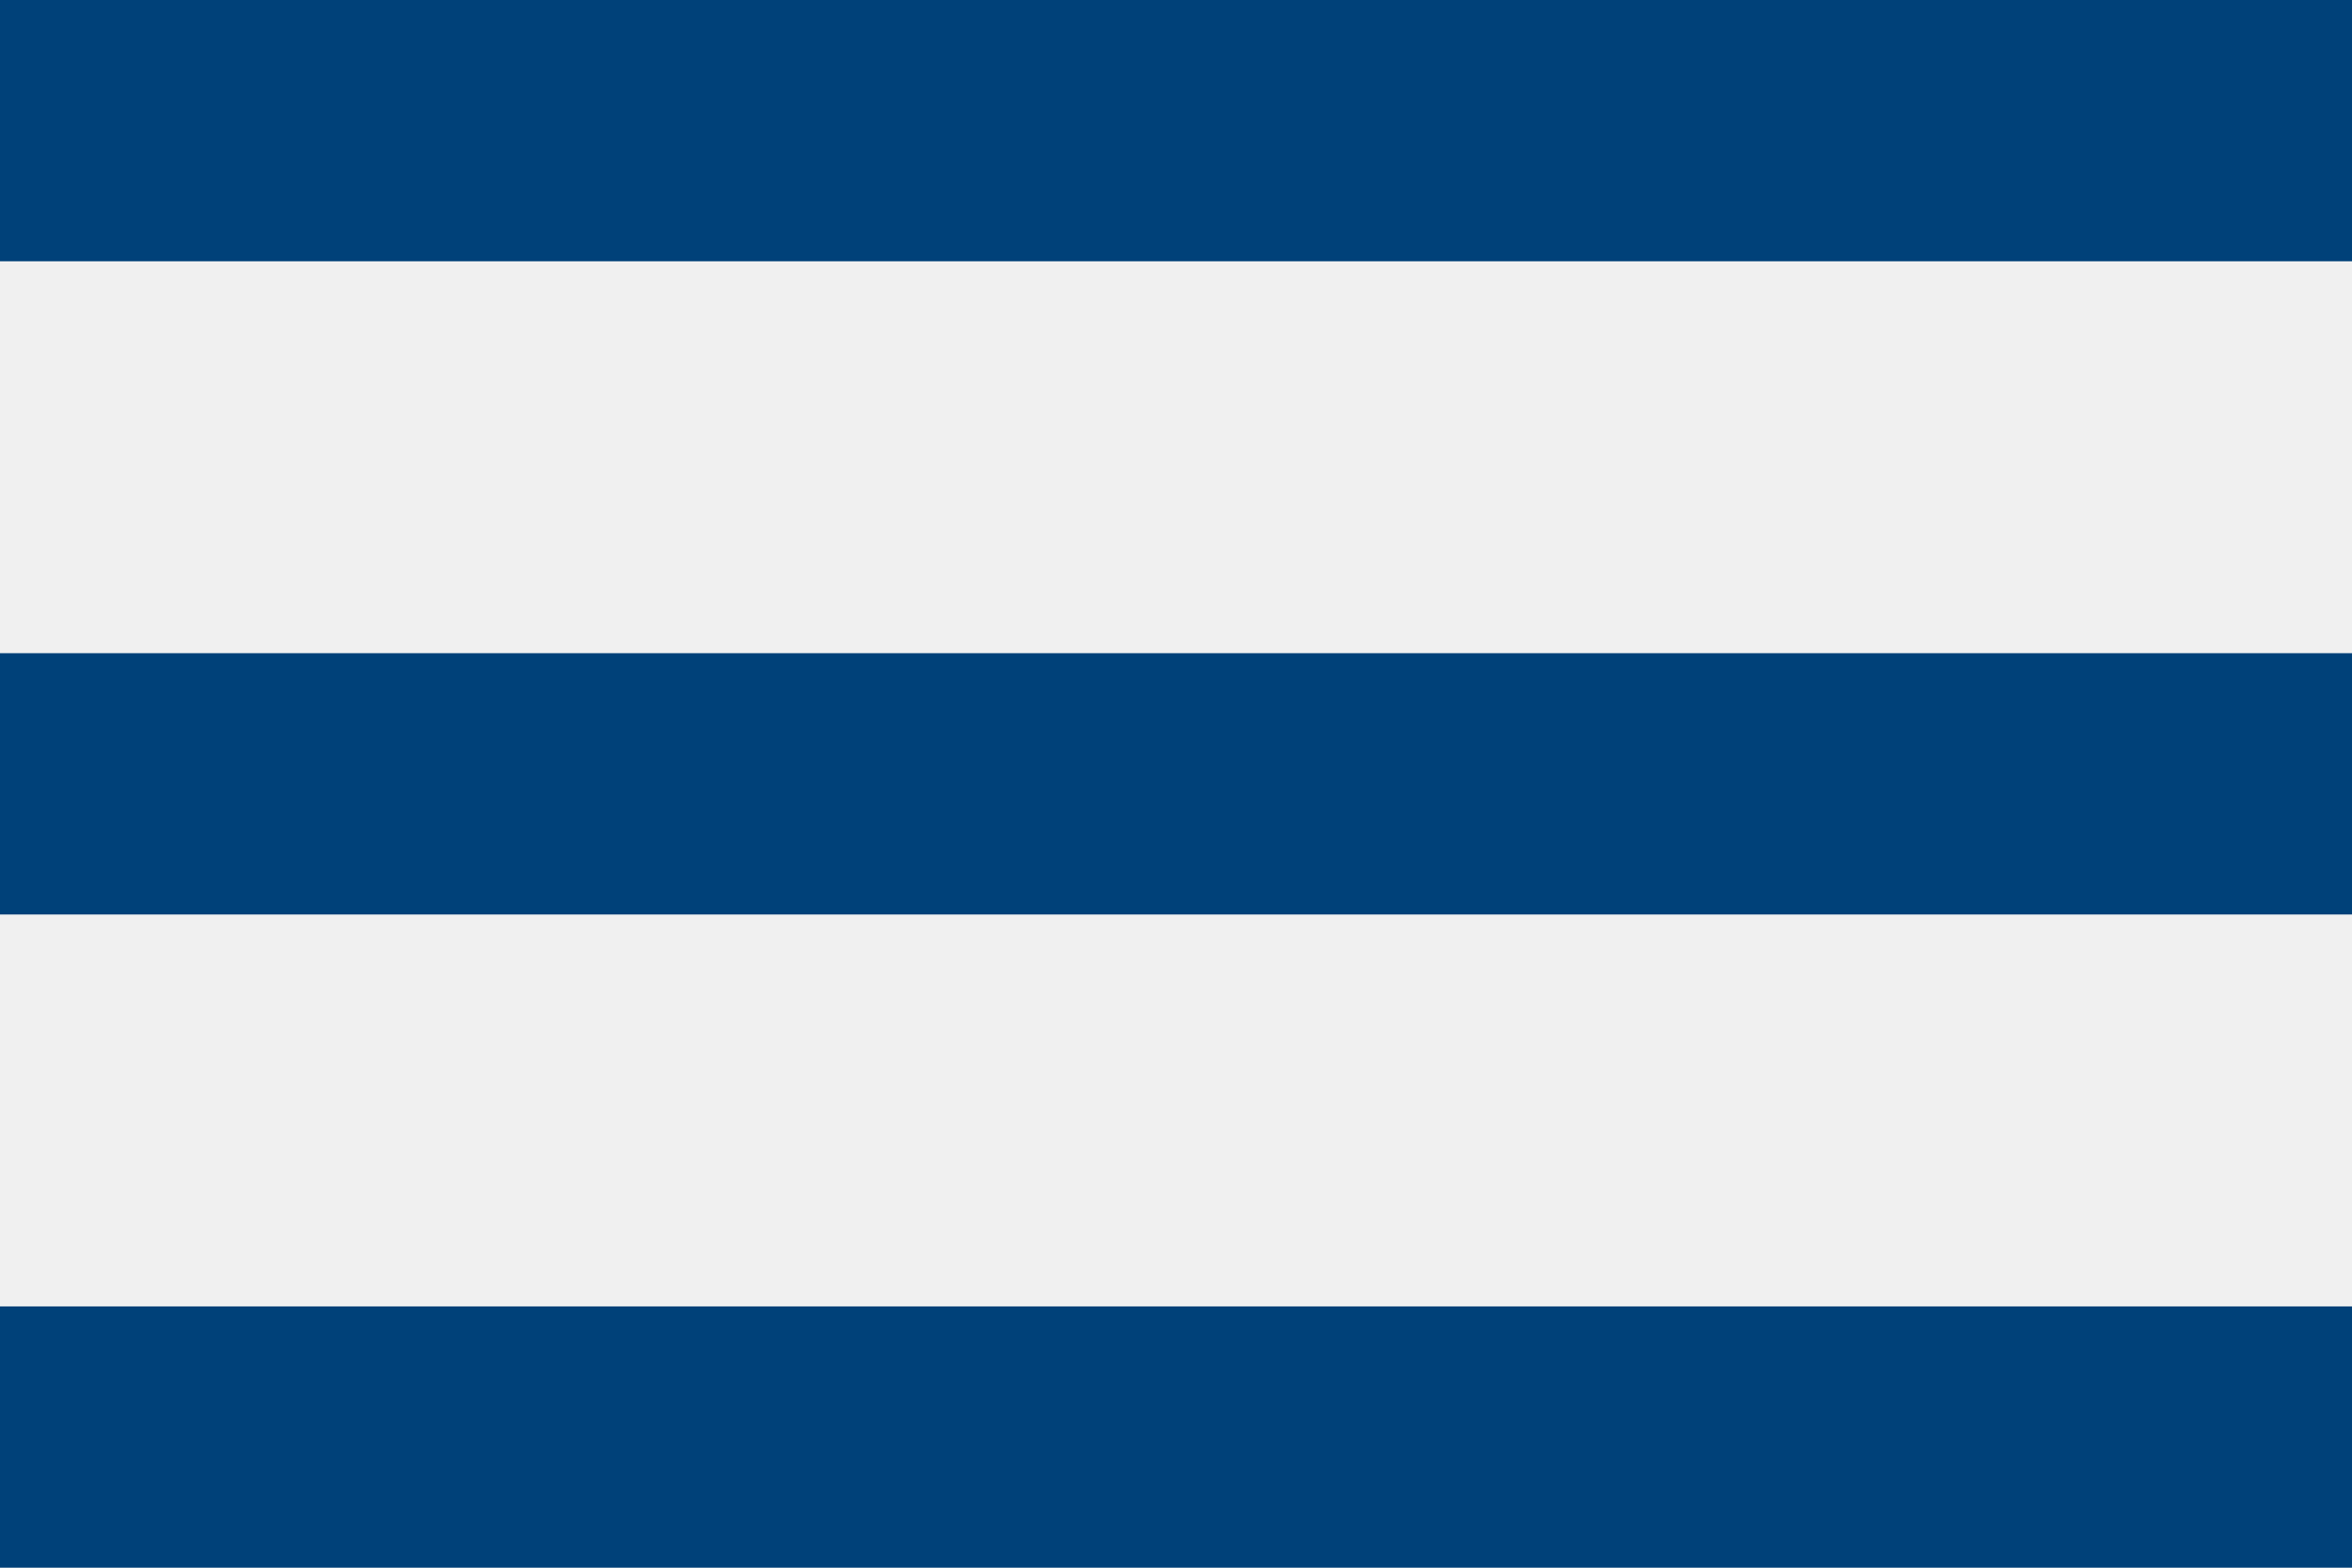
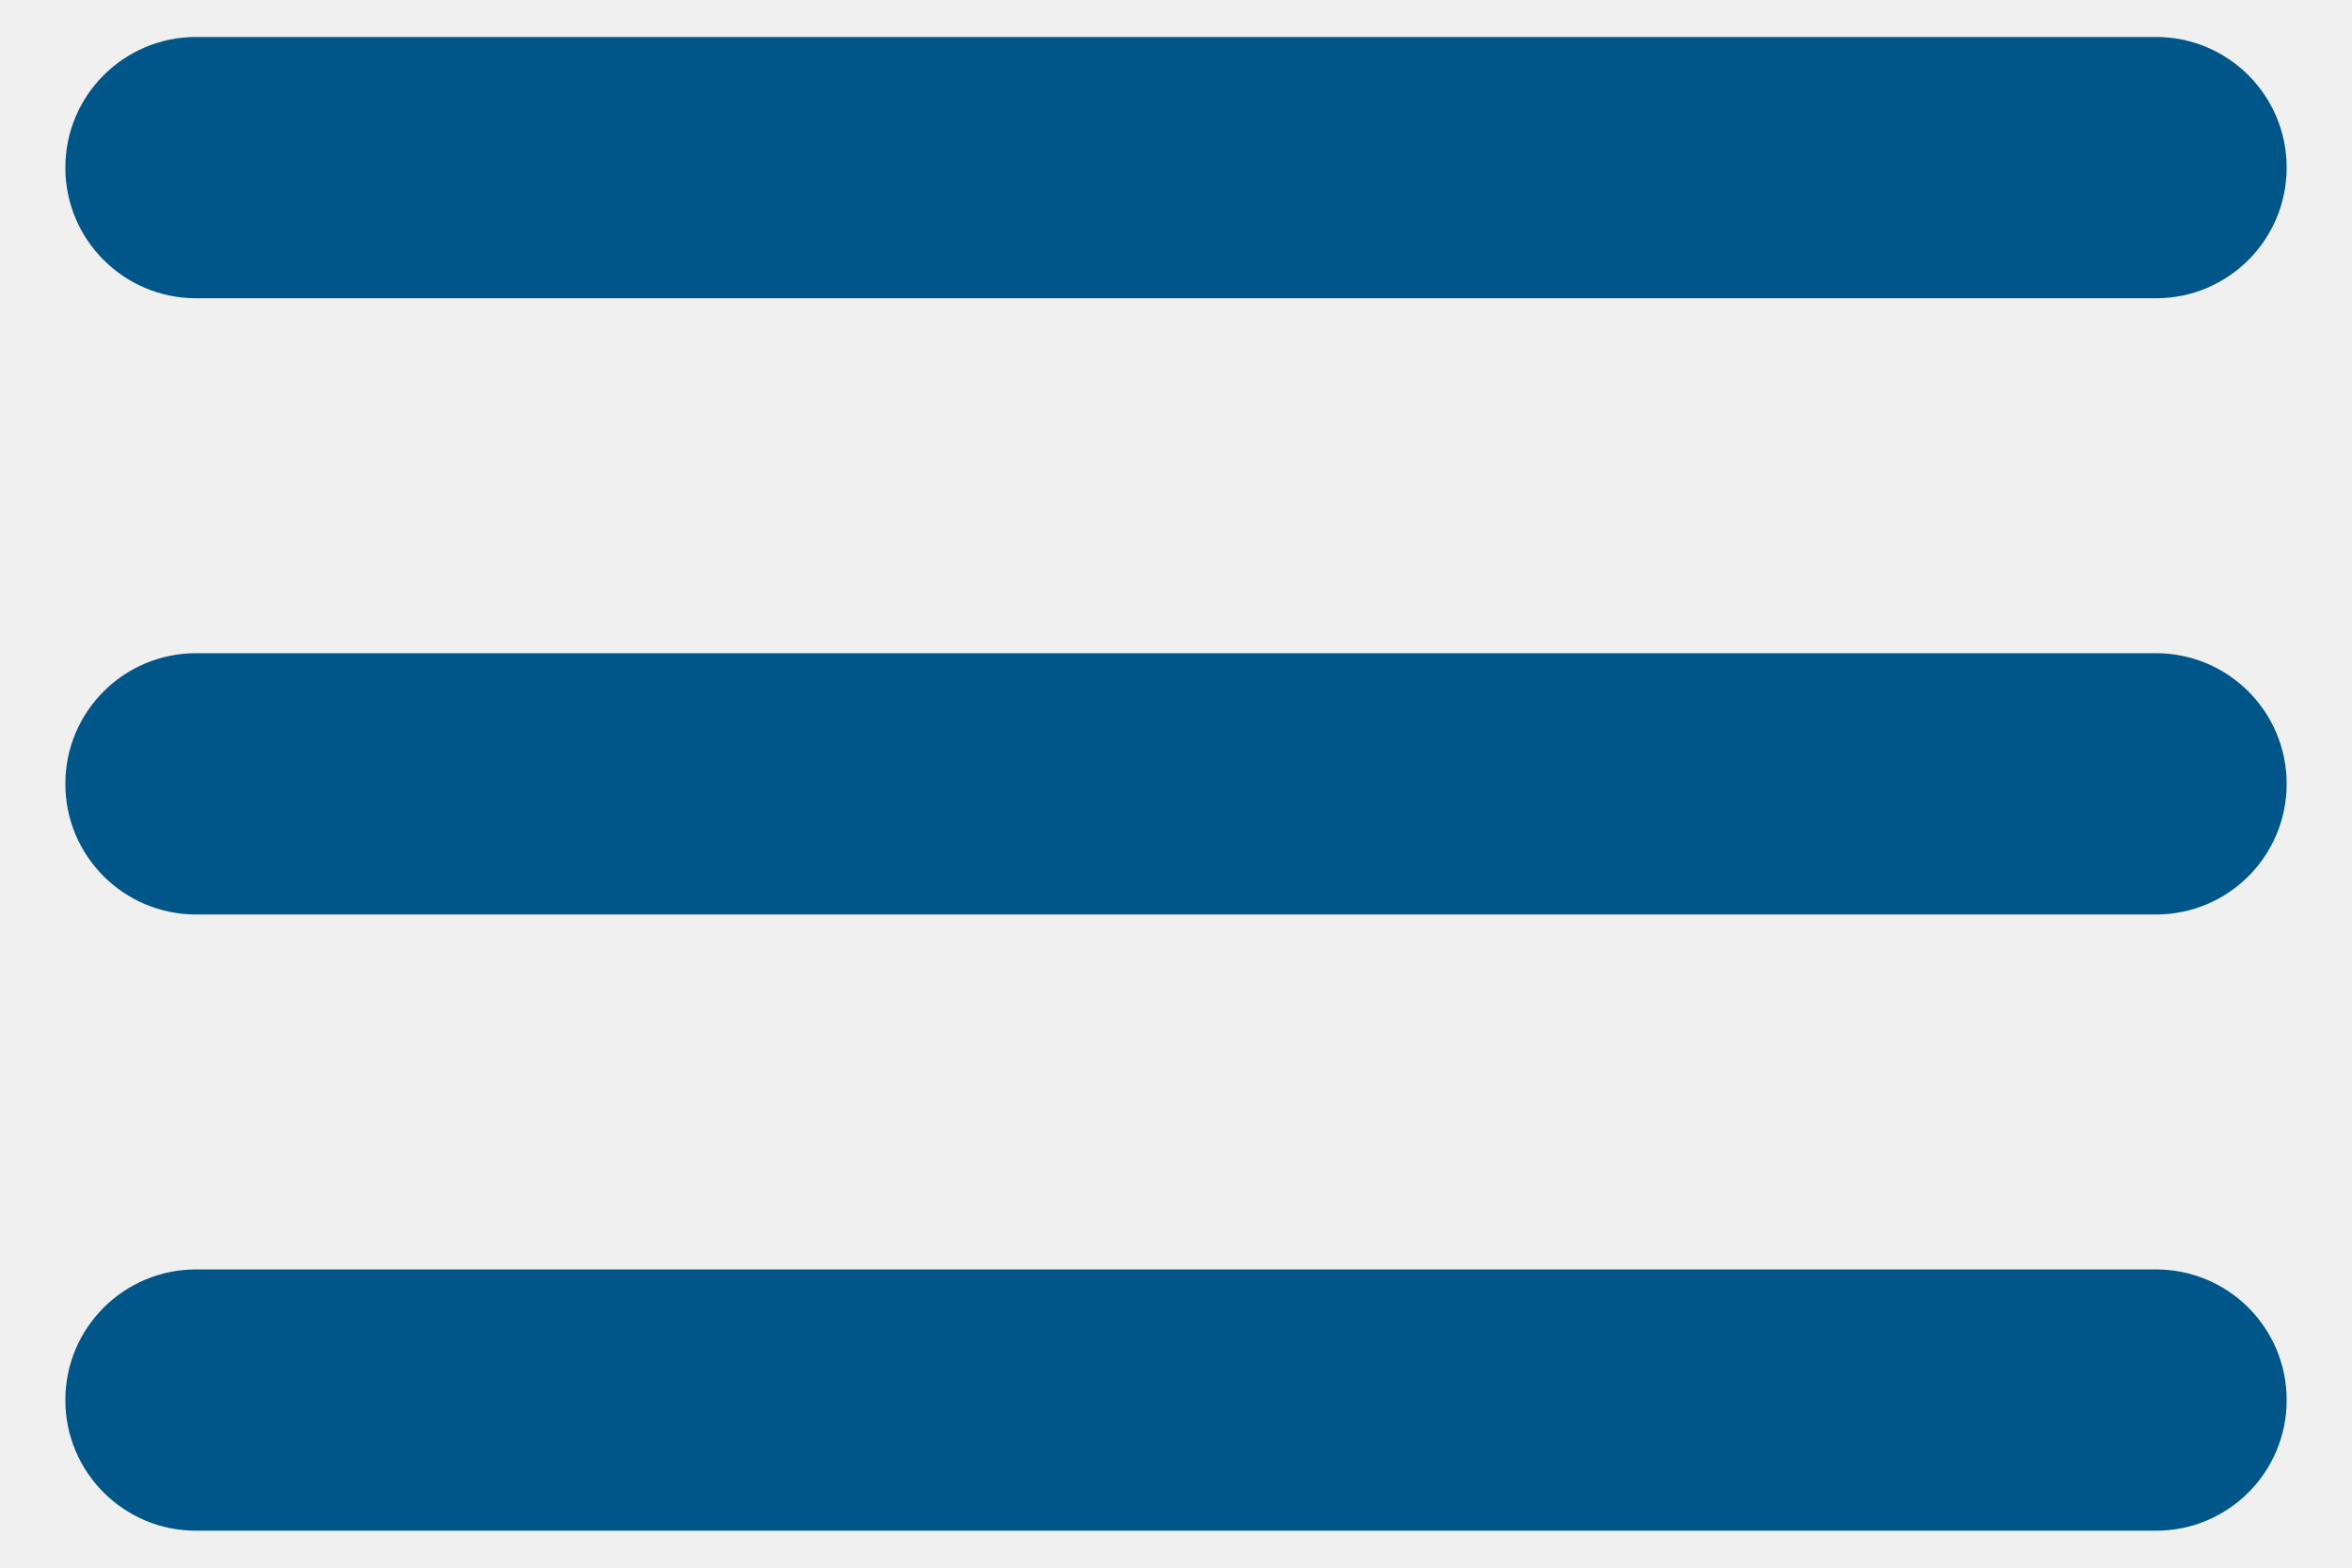
- <svg xmlns="http://www.w3.org/2000/svg" width="18" height="12" viewBox="0 0.5 18 12" enable-background="new 0 0.5 18 12">
-   <rect y=".5" fill="#004179" width="18" height="2" />
-   <rect y="5.5" fill="#004179" width="18" height="2" />
-   <polygon fill="#004179" points="0,10.5 18,10.5 18,12.5 2.563,12.5 0,12.5" />
-   <path fill="#94B1CA" d="M-109.201 6.748h-1.549v-1.513l1.549-.216v-1.89l3.349-.468v2.359h2.196v1.729h-2.196v5.312c0 .99.271 1.494 1.242 1.494.36 0 .828-.035 1.08-.07v1.295c-.558.324-1.692.597-2.736.597-1.999 0-2.935-.883-2.935-3.024v-5.605z" />
-   <path fill="#94B1CA" d="M-103.353 14.186l1.099-.506v-11.145l-1.152-.522v-.882l4.178-.667h.27v5.618h.108c.9-.828 2.124-1.314 3.493-1.314 1.674 0 2.521.828 2.521 2.683v6.229l1.099.506v.918h-5.51v-.918l1.062-.506v-5.474c0-1.044-.432-1.422-1.35-1.422-.505 0-.955.108-1.369.271v6.625l1.062.506v.918h-5.51l-.001-.918z" />
-   <path fill="#94B1CA" d="M-87.926 10.367c.162 1.963 1.099 2.898 2.935 2.898 1.279 0 1.999-.127 2.701-.344v.975c-.468.646-1.98 1.477-3.835 1.477-3.457 0-5.239-1.909-5.239-5.33 0-3.331 1.962-5.258 4.969-5.258 3.025 0 4.483 1.351 4.483 5.582h-6.014zm-.036-1.206l2.791-.162c0-2.683-.45-3.115-1.278-3.115-.918 0-1.477.594-1.513 3.277z" />
-   <path fill="#fff" d="M-71.454 15.787c0 2.395-1.71 3.906-5.653 3.906-3.169 0-5.113-.99-5.113-2.34 0-1.314 1.278-1.692 2.412-1.929v-.106c-1.08-.233-1.603-1.008-1.603-1.801 0-1.062 1.116-1.908 1.692-2.307v-.105c-1.008-.561-1.674-1.549-1.674-2.881 0-2.181 1.8-3.478 4.393-3.478.811 0 1.693.253 2.323.486h.144l2.575-.504h.198v2h-.234l-1.675-.595v.072c.631.576 1.045 1.134 1.045 2.124 0 2.195-1.783 3.367-4.376 3.367-.666 0-1.116-.036-1.656-.197-.252.182-.45.468-.45.736 0 .359.324.647.721.647h3.601c2.232.007 3.33.925 3.33 2.905zm-2.899.936c0-.521-.378-.771-1.207-.771h-3.528c-.271.306-.396.646-.396 1.134 0 .702.63 1.353 2.467 1.353 2.088-.005 2.664-.671 2.664-1.716zm-3.835-8.498c0 2.053.468 2.232 1.188 2.232.721 0 1.207-.216 1.207-2.232s-.469-2.324-1.207-2.324c-.72 0-1.188.271-1.188 2.324z" />
-   <path fill="#fff" d="M-70.395 6.893l-1.134-.521v-.92l4.195-.666h.288v7.11c0 1.152.558 1.353 1.404 1.353.558 0 .864-.09 1.206-.233v-6.123l-1.116-.521v-.92l4.195-.666h.27v8.625l1.135.594v.864l-4.087.449h-.271v-1.332h-.126c-.648.791-1.711 1.388-3.061 1.388-2.035 0-2.899-1.459-2.899-3.205l.001-5.276z" />
-   <path fill="#fff" d="M-57.345 8.171h-1.566v-2.629c.954-.307 2.089-.774 3.854-.774 2.7 0 4.321.792 4.321 3.061v5.853l1.062.504v.756c-.324.182-1.081.414-1.891.414-1.045 0-1.98-.342-2.143-1.422h-.091c-.449.899-1.638 1.44-2.898 1.44-1.782 0-2.898-1.151-2.898-2.827 0-2.07 1.332-2.484 3.564-2.863l1.927-.324v-1.35c0-1.277-.378-1.927-1.675-1.927-.162 0-.647.018-.864.036l-.702 2.052zm3.241 2.268l-.774.069c-.774.072-1.404.597-1.404 1.55 0 1.115.612 1.478 1.261 1.478.359 0 .738-.181.918-.378l-.001-2.719z" />
-   <path fill="#fff" d="M-45.482 4.731h.288v2.125h.108c.594-1.333 1.494-2.051 2.593-2.051.18 0 .396.018.504.054v2.935c-.198-.054-.559-.09-.847-.09-.9 0-1.656.09-2.232.359v5.601l1.387.504v.938h-5.798v-.938l1.062-.504v-6.826l-1.117-.521v-.92l4.052-.666z" />
-   <path fill="#fff" d="M-35.366 2.751l-1.116-.504v-.919l4.195-.666h.271v12.748l1.062.594v.864l-3.979.45h-.288v-1.045h-.108c-.414.541-1.278 1.1-2.538 1.1-1.837 0-4.033-1.171-4.033-5.042 0-4.069 2.25-5.527 4.915-5.527.559 0 1.206.126 1.62.414l-.001-2.467zm0 3.799c-.252-.198-.54-.36-1.134-.36-1.062 0-1.854.955-1.854 3.8 0 2.484.63 3.564 1.962 3.564.505 0 .793-.092 1.026-.182v-6.822z" />
-   <path fill="#fff" d="M-26.601 4.731h.27v8.931l1.081.504v.938h-5.51v-.938l1.08-.504v-6.824l-1.134-.521v-.92l4.213-.666zm.325-2.358c0 .972-.811 1.765-1.783 1.765-.99 0-1.782-.793-1.782-1.765 0-.99.792-1.783 1.782-1.783.972 0 1.783.793 1.783 1.783z" />
-   <path fill="#fff" d="M-22.623 8.171h-1.566v-2.629c.954-.307 2.089-.774 3.854-.774 2.7 0 4.321.792 4.321 3.061v5.853l1.062.504v.756c-.324.182-1.081.414-1.891.414-1.045 0-1.98-.342-2.143-1.422h-.091c-.45.899-1.638 1.44-2.898 1.44-1.782 0-2.898-1.151-2.898-2.827 0-2.07 1.332-2.484 3.564-2.863l1.927-.324v-1.35c0-1.277-.378-1.927-1.675-1.927-.162 0-.647.018-.864.036l-.702 2.052zm3.241 2.268l-.774.069c-.774.072-1.404.597-1.404 1.55 0 1.115.612 1.478 1.261 1.478.359 0 .738-.181.918-.378l-.001-2.719z" />
-   <path fill="#fff" d="M-14.758 14.186l1.099-.506v-6.842l-1.152-.521v-.883l4.177-.666h.271v1.314h.107c.9-.828 2.125-1.314 3.493-1.314 1.675 0 2.521.828 2.521 2.683v6.229l1.099.506v.918h-5.51v-.918l1.062-.506v-5.474c0-1.044-.433-1.422-1.351-1.422-.504 0-.954.108-1.368.271v6.625l1.062.506v.918h-5.51v-.918z" />
-   <polyline stroke="#fff" stroke-miterlimit="10" points="247.688,-0.281 253.594,5.625 259.5,-0.281" fill="none" />
+ <svg xmlns="http://www.w3.org/2000/svg" version="1" width="18" height="12">
+   <path fill="#005689" d="M16.5 2.283h-15c-.552 0-1-.448-1-1s.448-1 1-1h15c.553 0 1 .448 1 1s-.447 1-1 1z" />
+   <path fill="#005689" d="M16.5 7h-15c-.552 0-1-.447-1-1 0-.553.448-1 1-1h15c.553 0 1 .448 1 1 0 .553-.447 1-1 1z" />
+   <path fill="#005689" d="M16.5 11.717h-15c-.552 0-1-.447-1-1s.448-1 1-1h15c.553 0 1 .447 1 1s-.447 1-1 1z" />
</svg>
